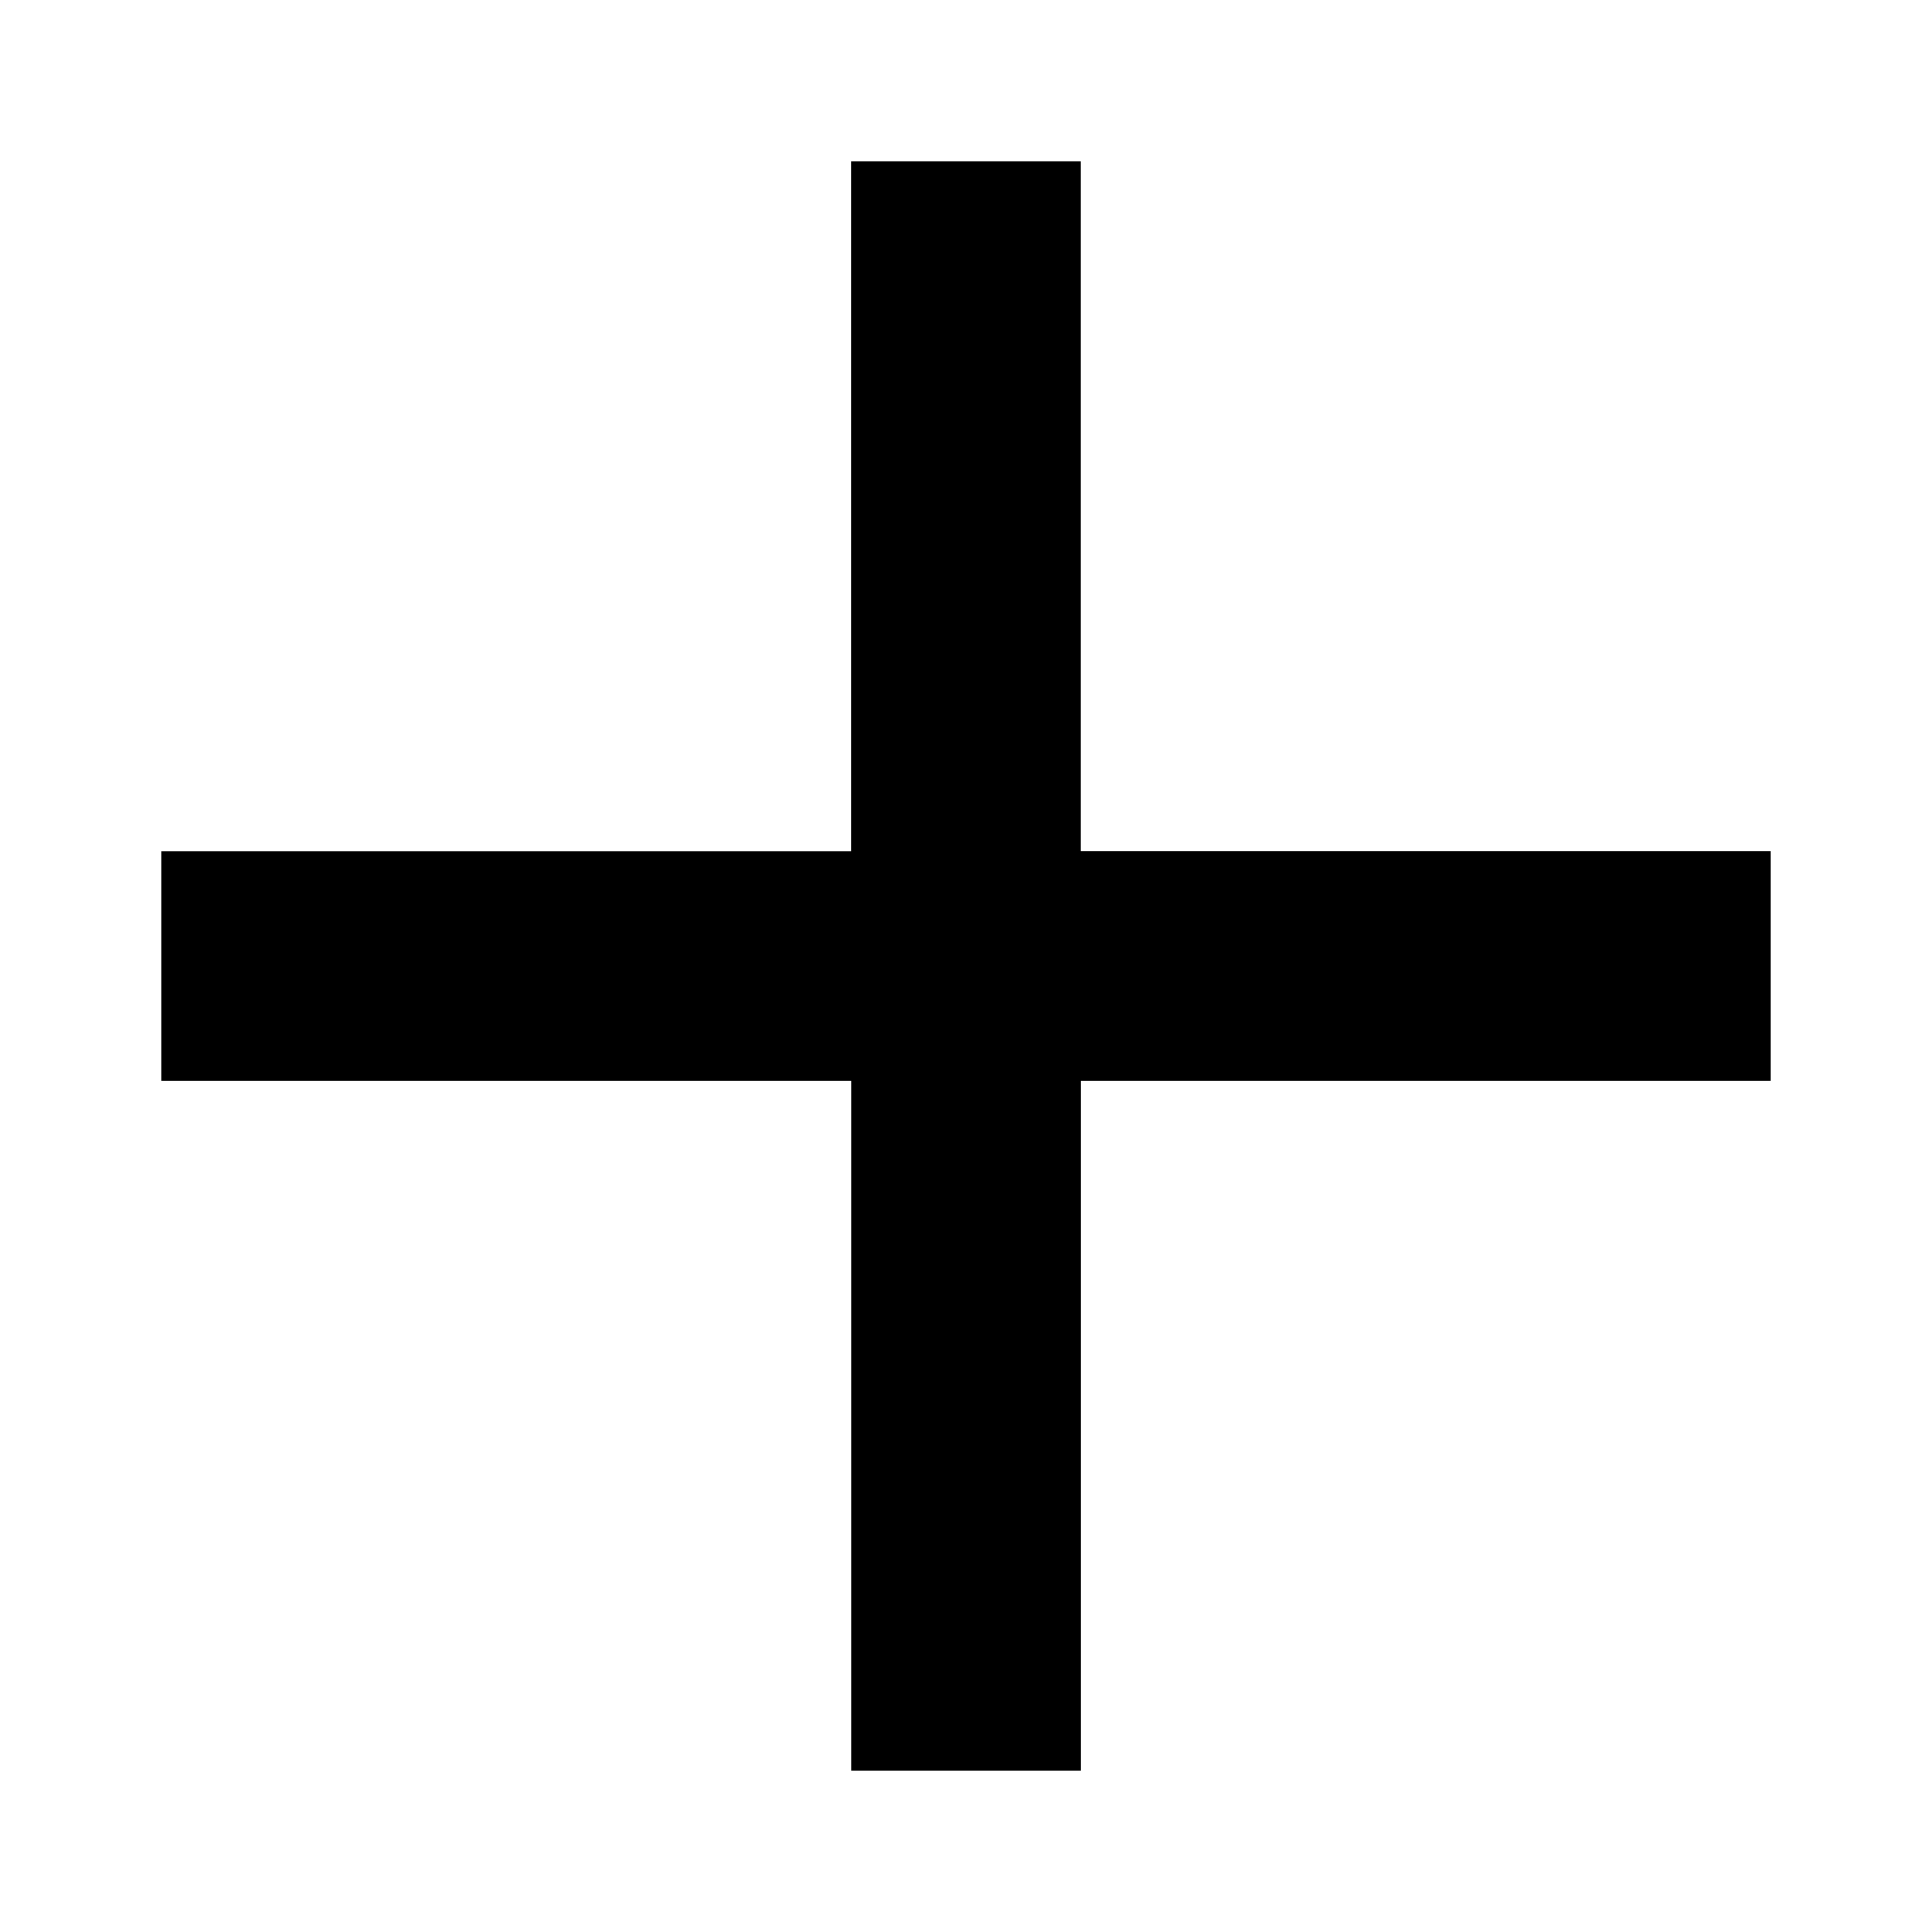
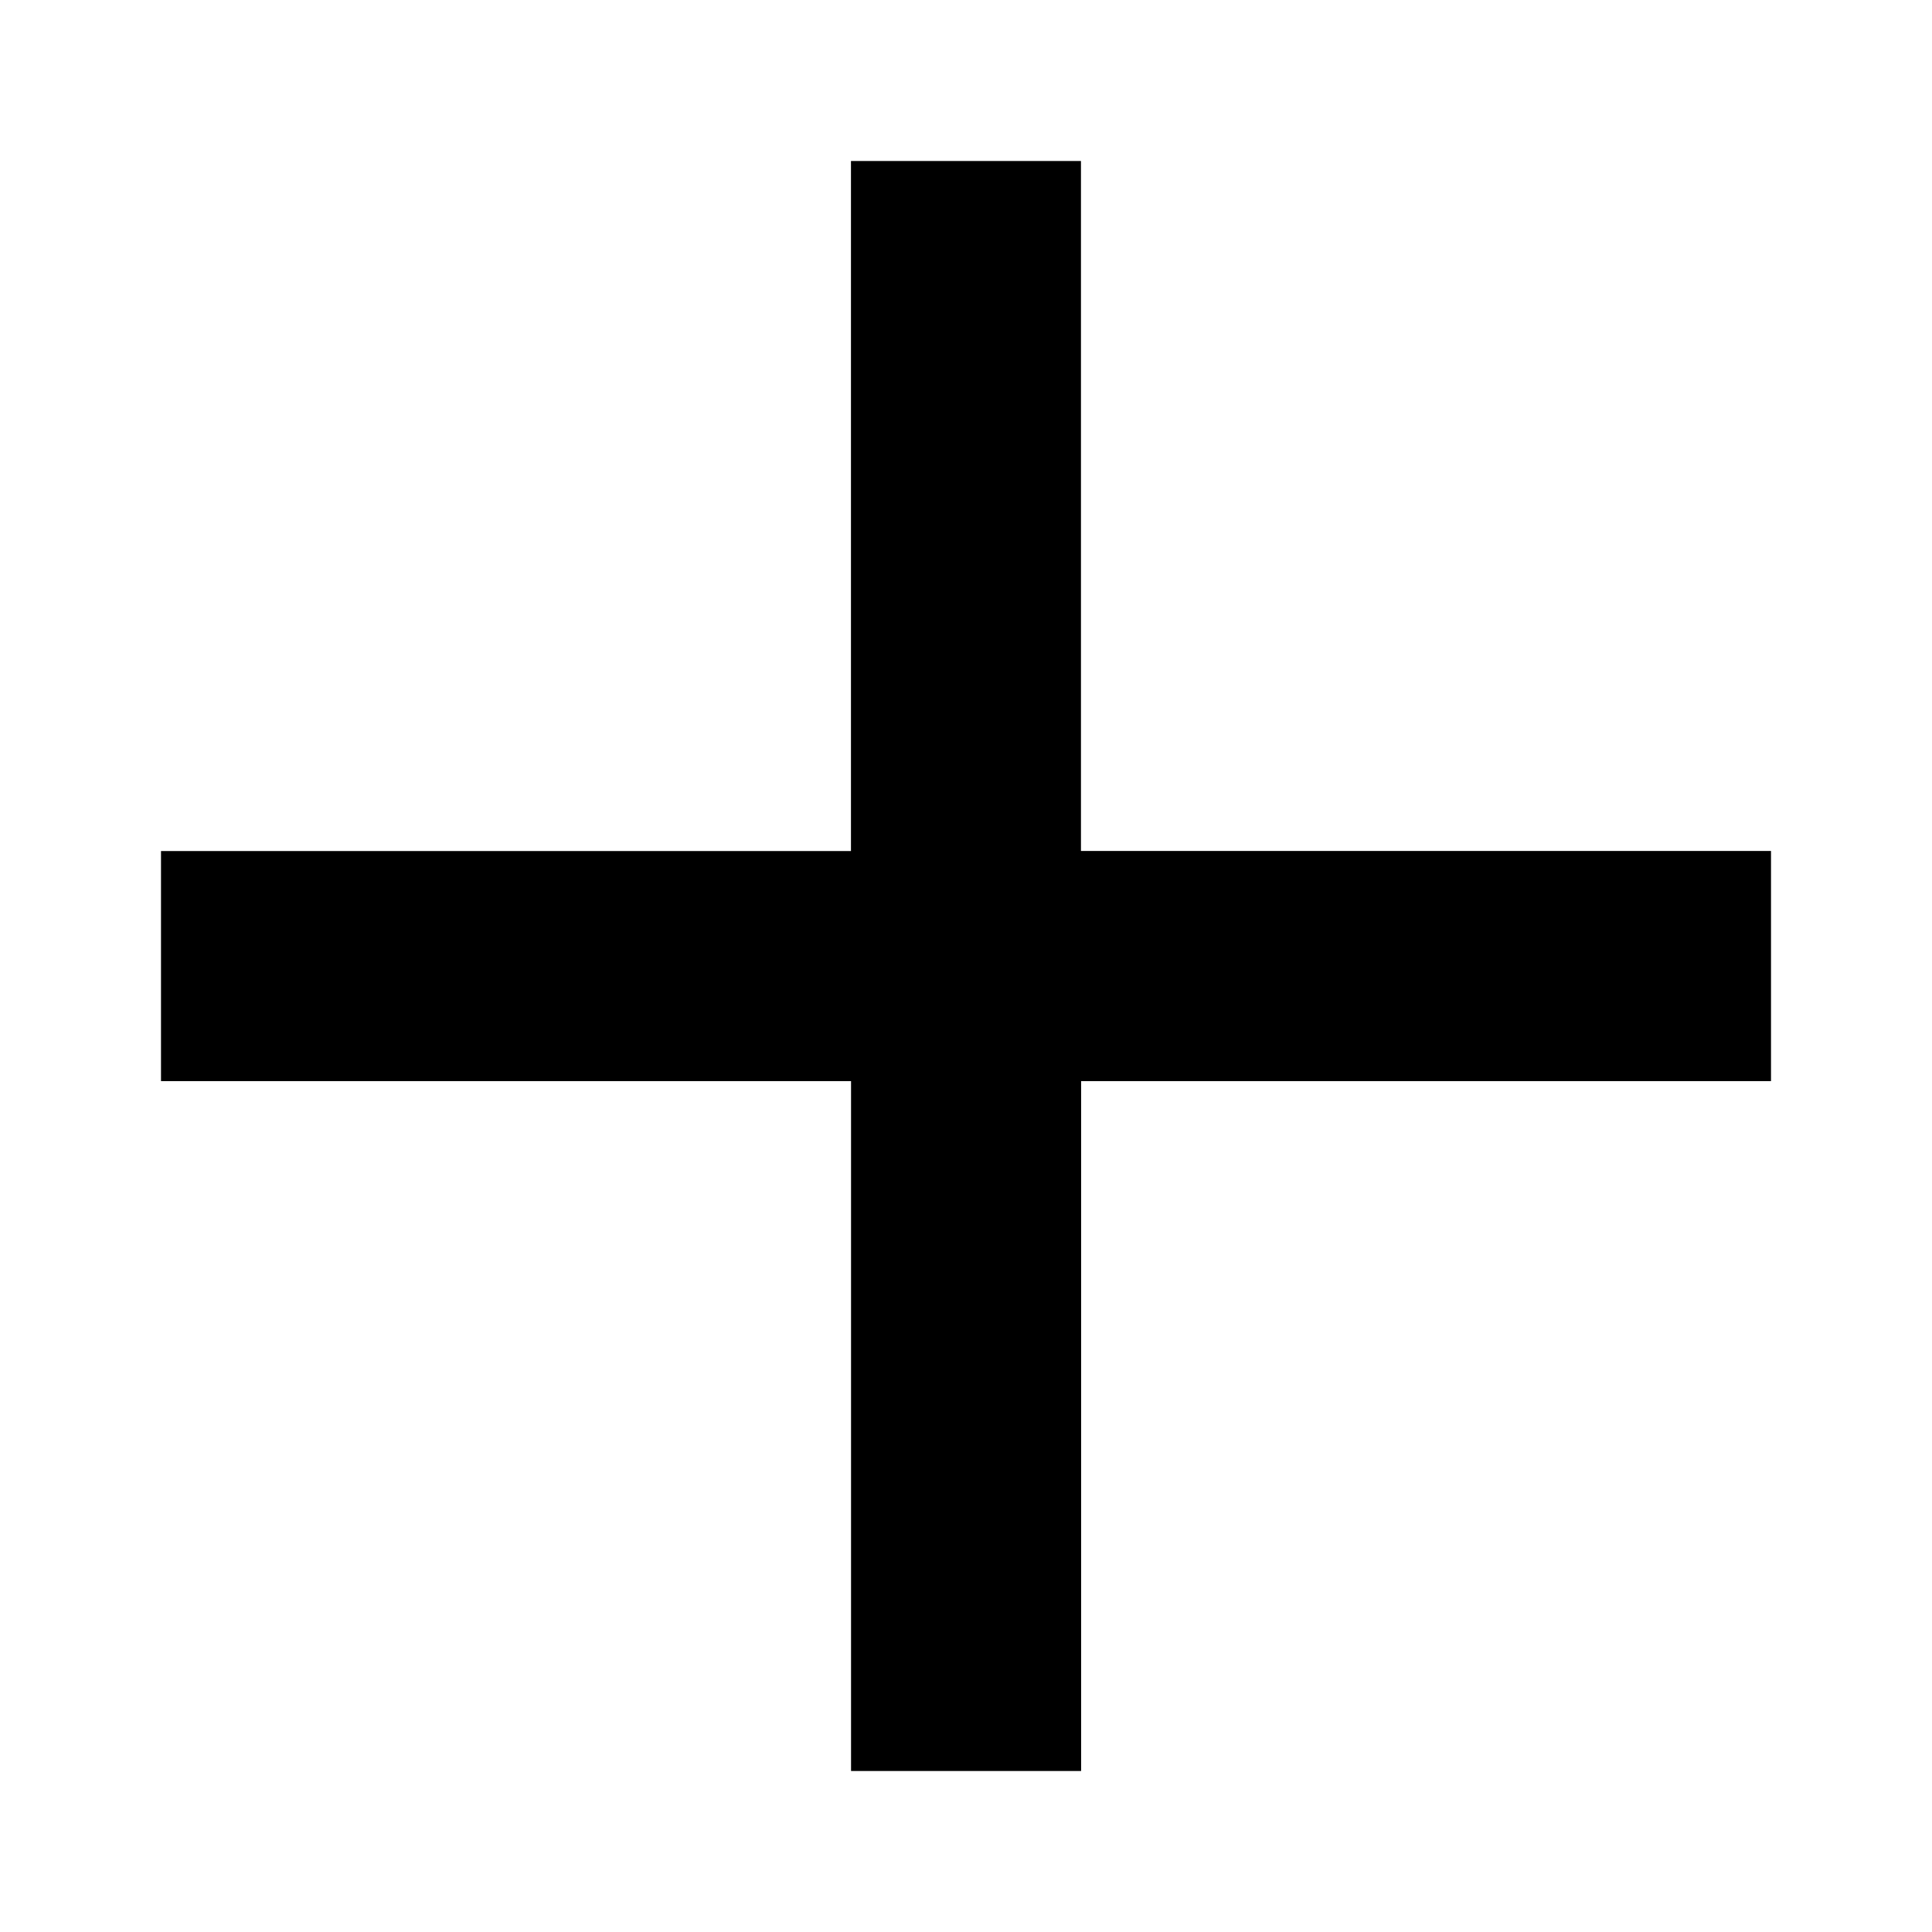
- <svg xmlns="http://www.w3.org/2000/svg" version="1.1" id="icon_add" x="0px" y="0px" width="24px" height="24px" viewBox="0 0 24 24" enable-background="new 0 0 24 24" xml:space="preserve">
-   <path d="M22,13.429h-8.571V22h-2.857v-8.571H2v-2.857h8.571V2h2.857v8.571H22V13.429z" />
+ <svg xmlns="http://www.w3.org/2000/svg" version="1.1" id="master" x="0px" y="0px" width="24px" height="24px" viewBox="0 0 24 24" enable-background="new 0 0 24 24" xml:space="preserve">
+   <path d="M22,13.43h-8.57V22h-2.858v-8.57H2v-2.858h8.571V2h2.857v8.571H22V13.43z" />
</svg>
